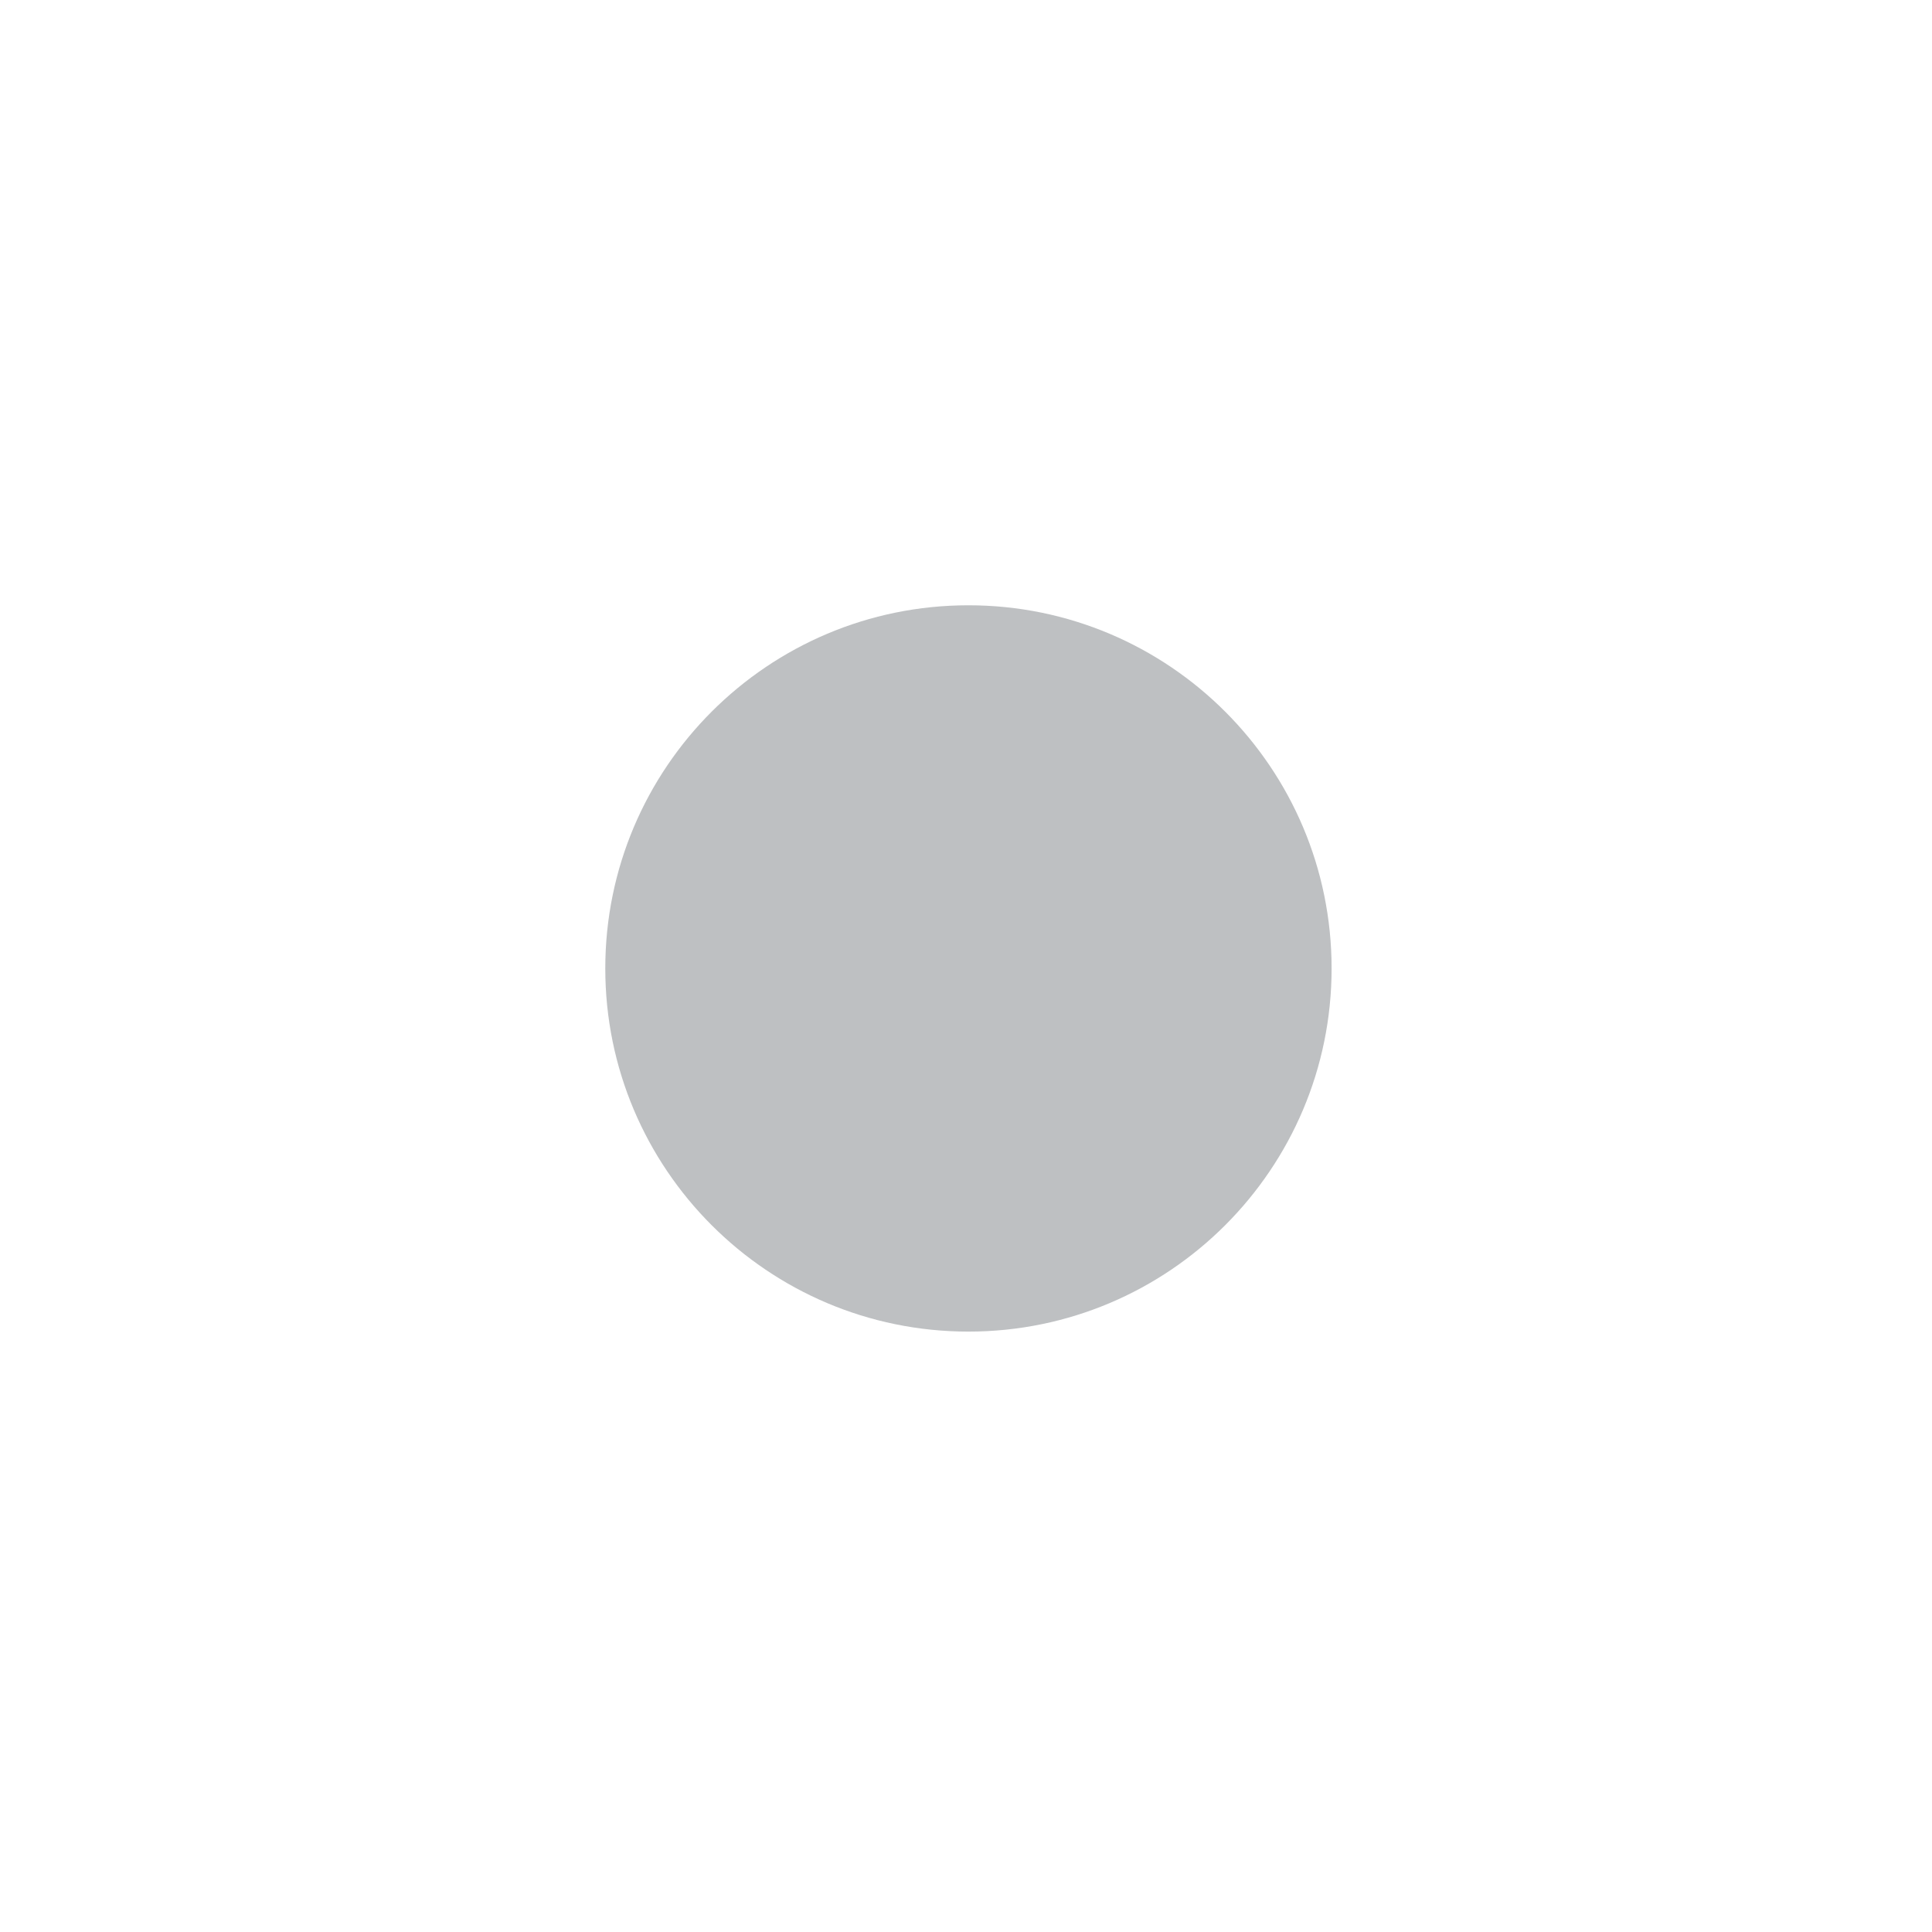
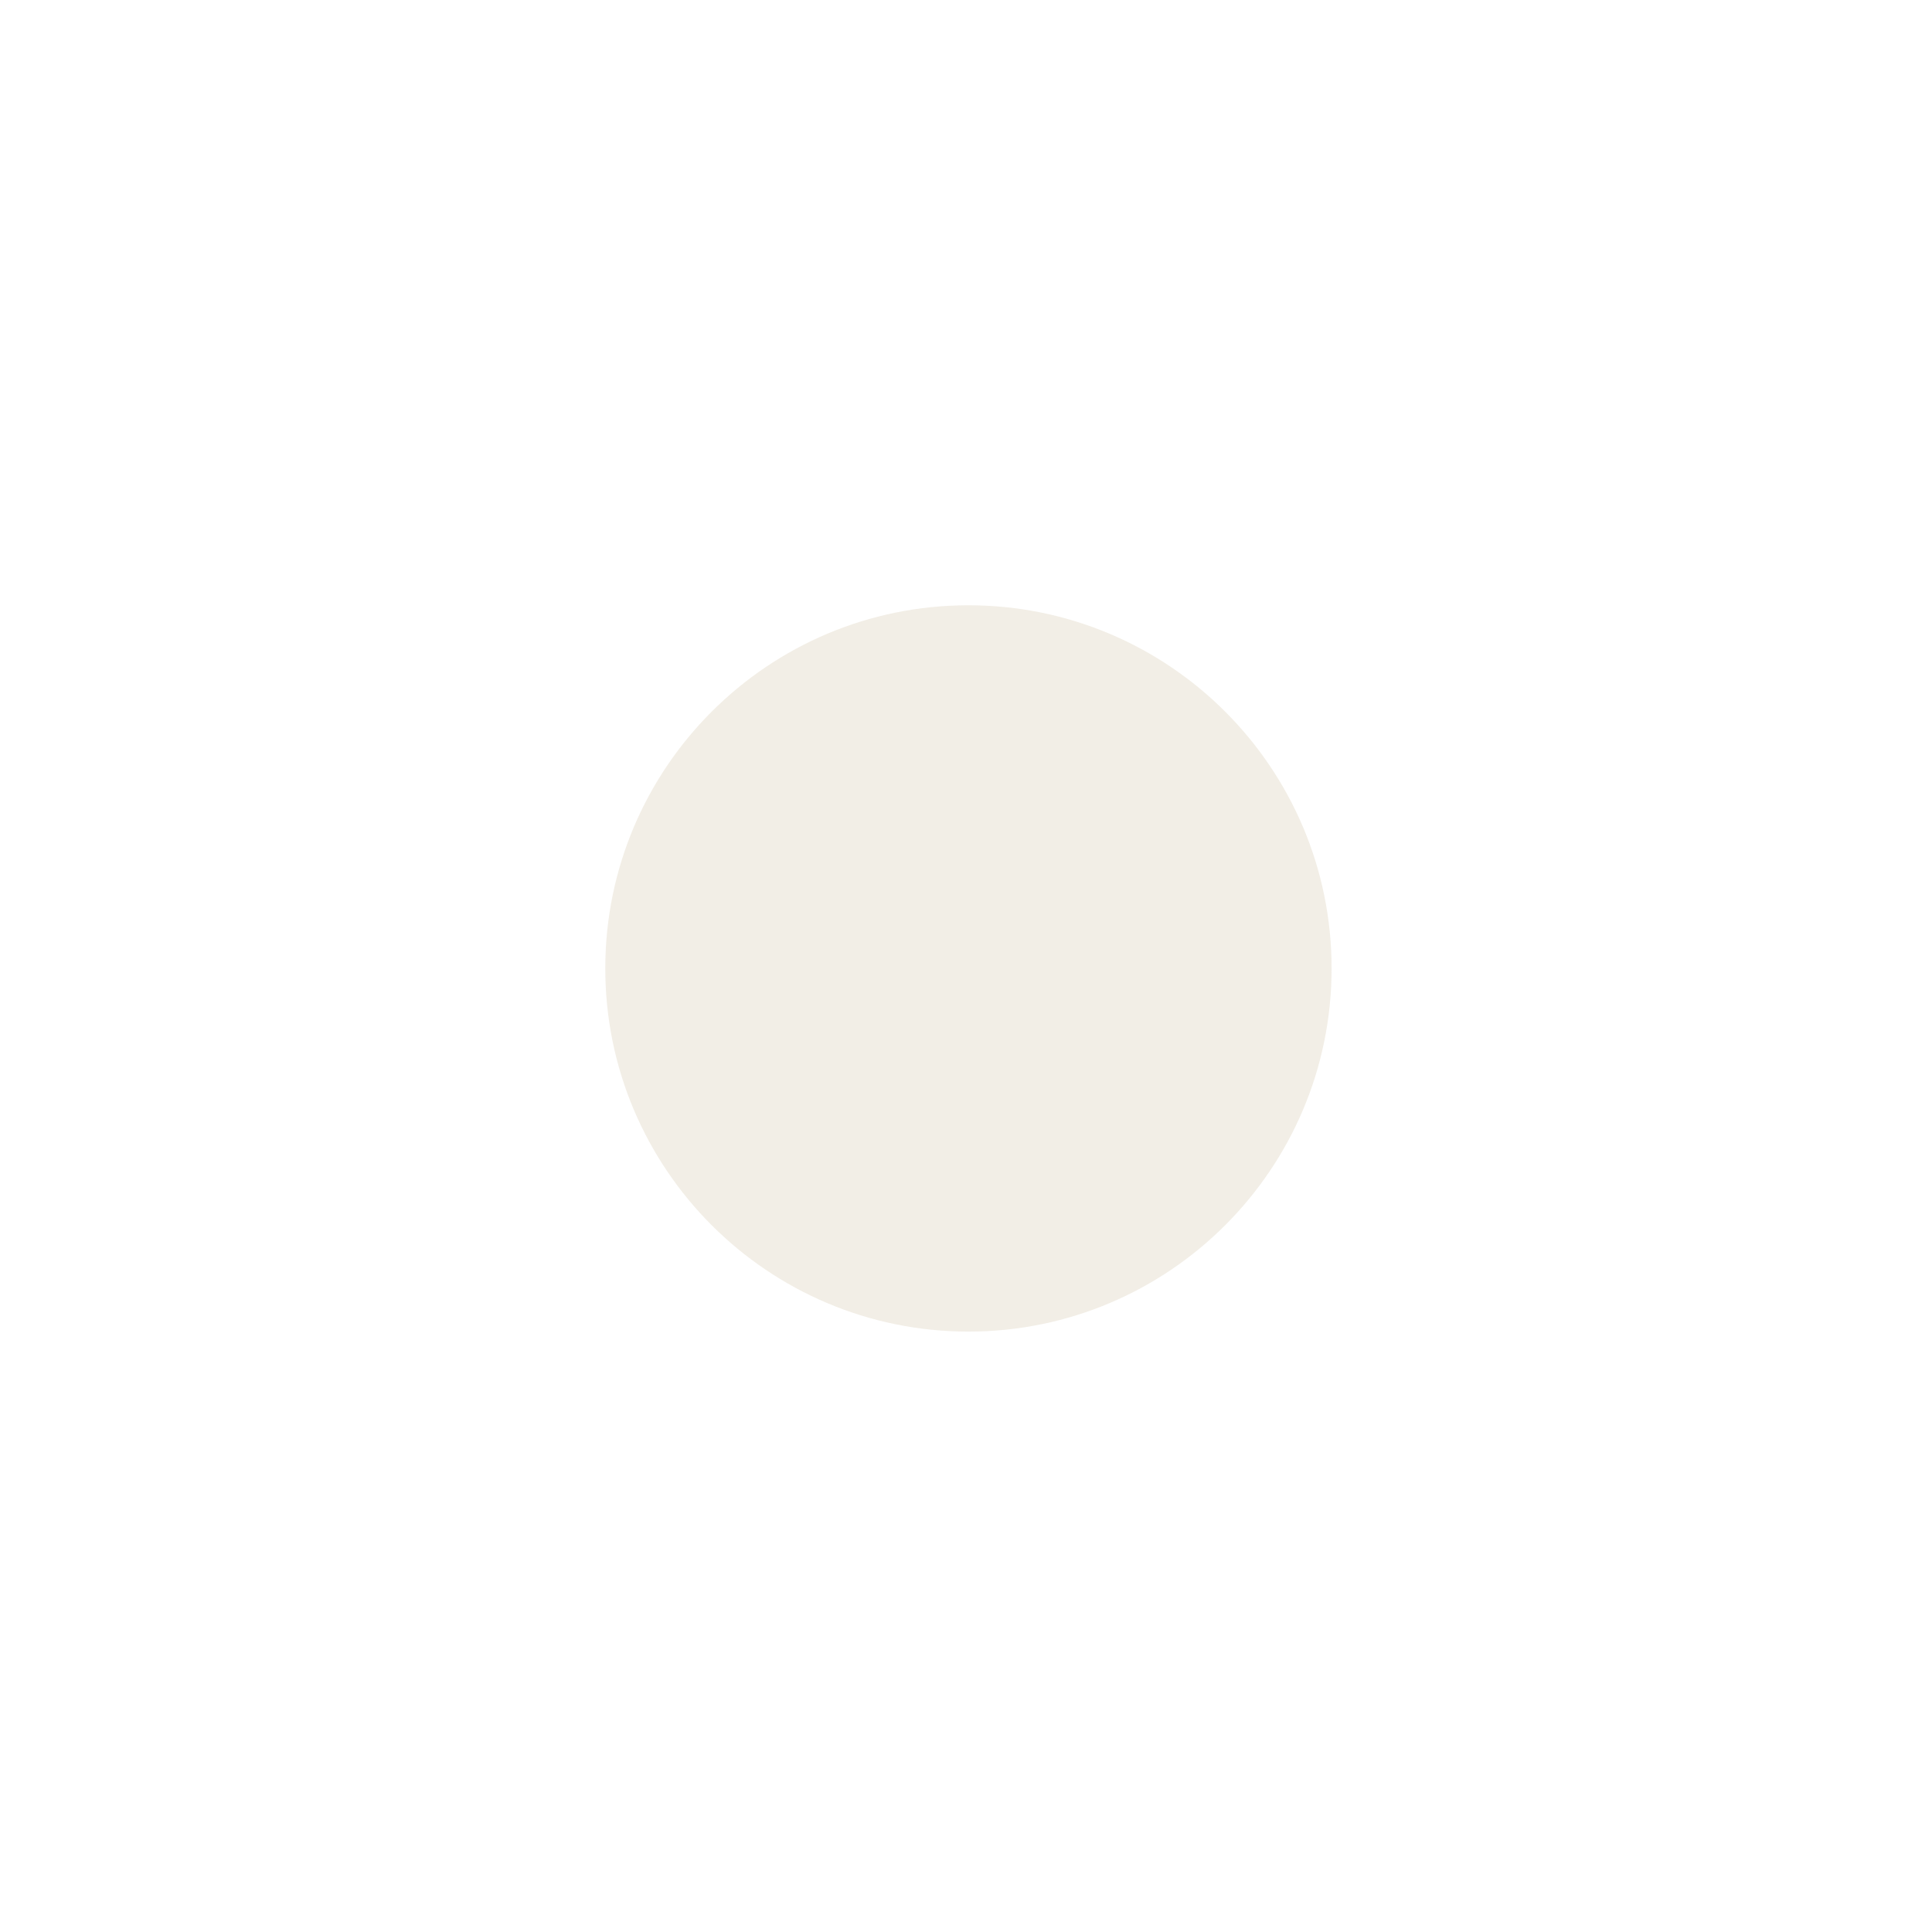
<svg xmlns="http://www.w3.org/2000/svg" width="133pt" height="133pt" viewBox="0 0 133 133" version="1.1">
  <g id="surface1">
-     <path style=" stroke:none;fill-rule:nonzero;fill:#272e33;fill-opacity:0.3;" d="M 91.668 66.668 C 91.668 80.469 80.469 91.668 66.668 91.668 C 52.863 91.668 41.668 80.469 41.668 66.668 C 41.668 52.863 52.863 41.668 66.668 41.668 C 80.469 41.668 91.668 52.863 91.668 66.668 Z M 91.668 66.668 " />
+     <path style=" stroke:none;fill-rule:nonzero;fill:#d3c6aa;fill-opacity:0.3;" d="M 91.668 66.668 C 91.668 80.469 80.469 91.668 66.668 91.668 C 52.863 91.668 41.668 80.469 41.668 66.668 C 41.668 52.863 52.863 41.668 66.668 41.668 C 80.469 41.668 91.668 52.863 91.668 66.668 Z M 91.668 66.668 " />
  </g>
</svg>
